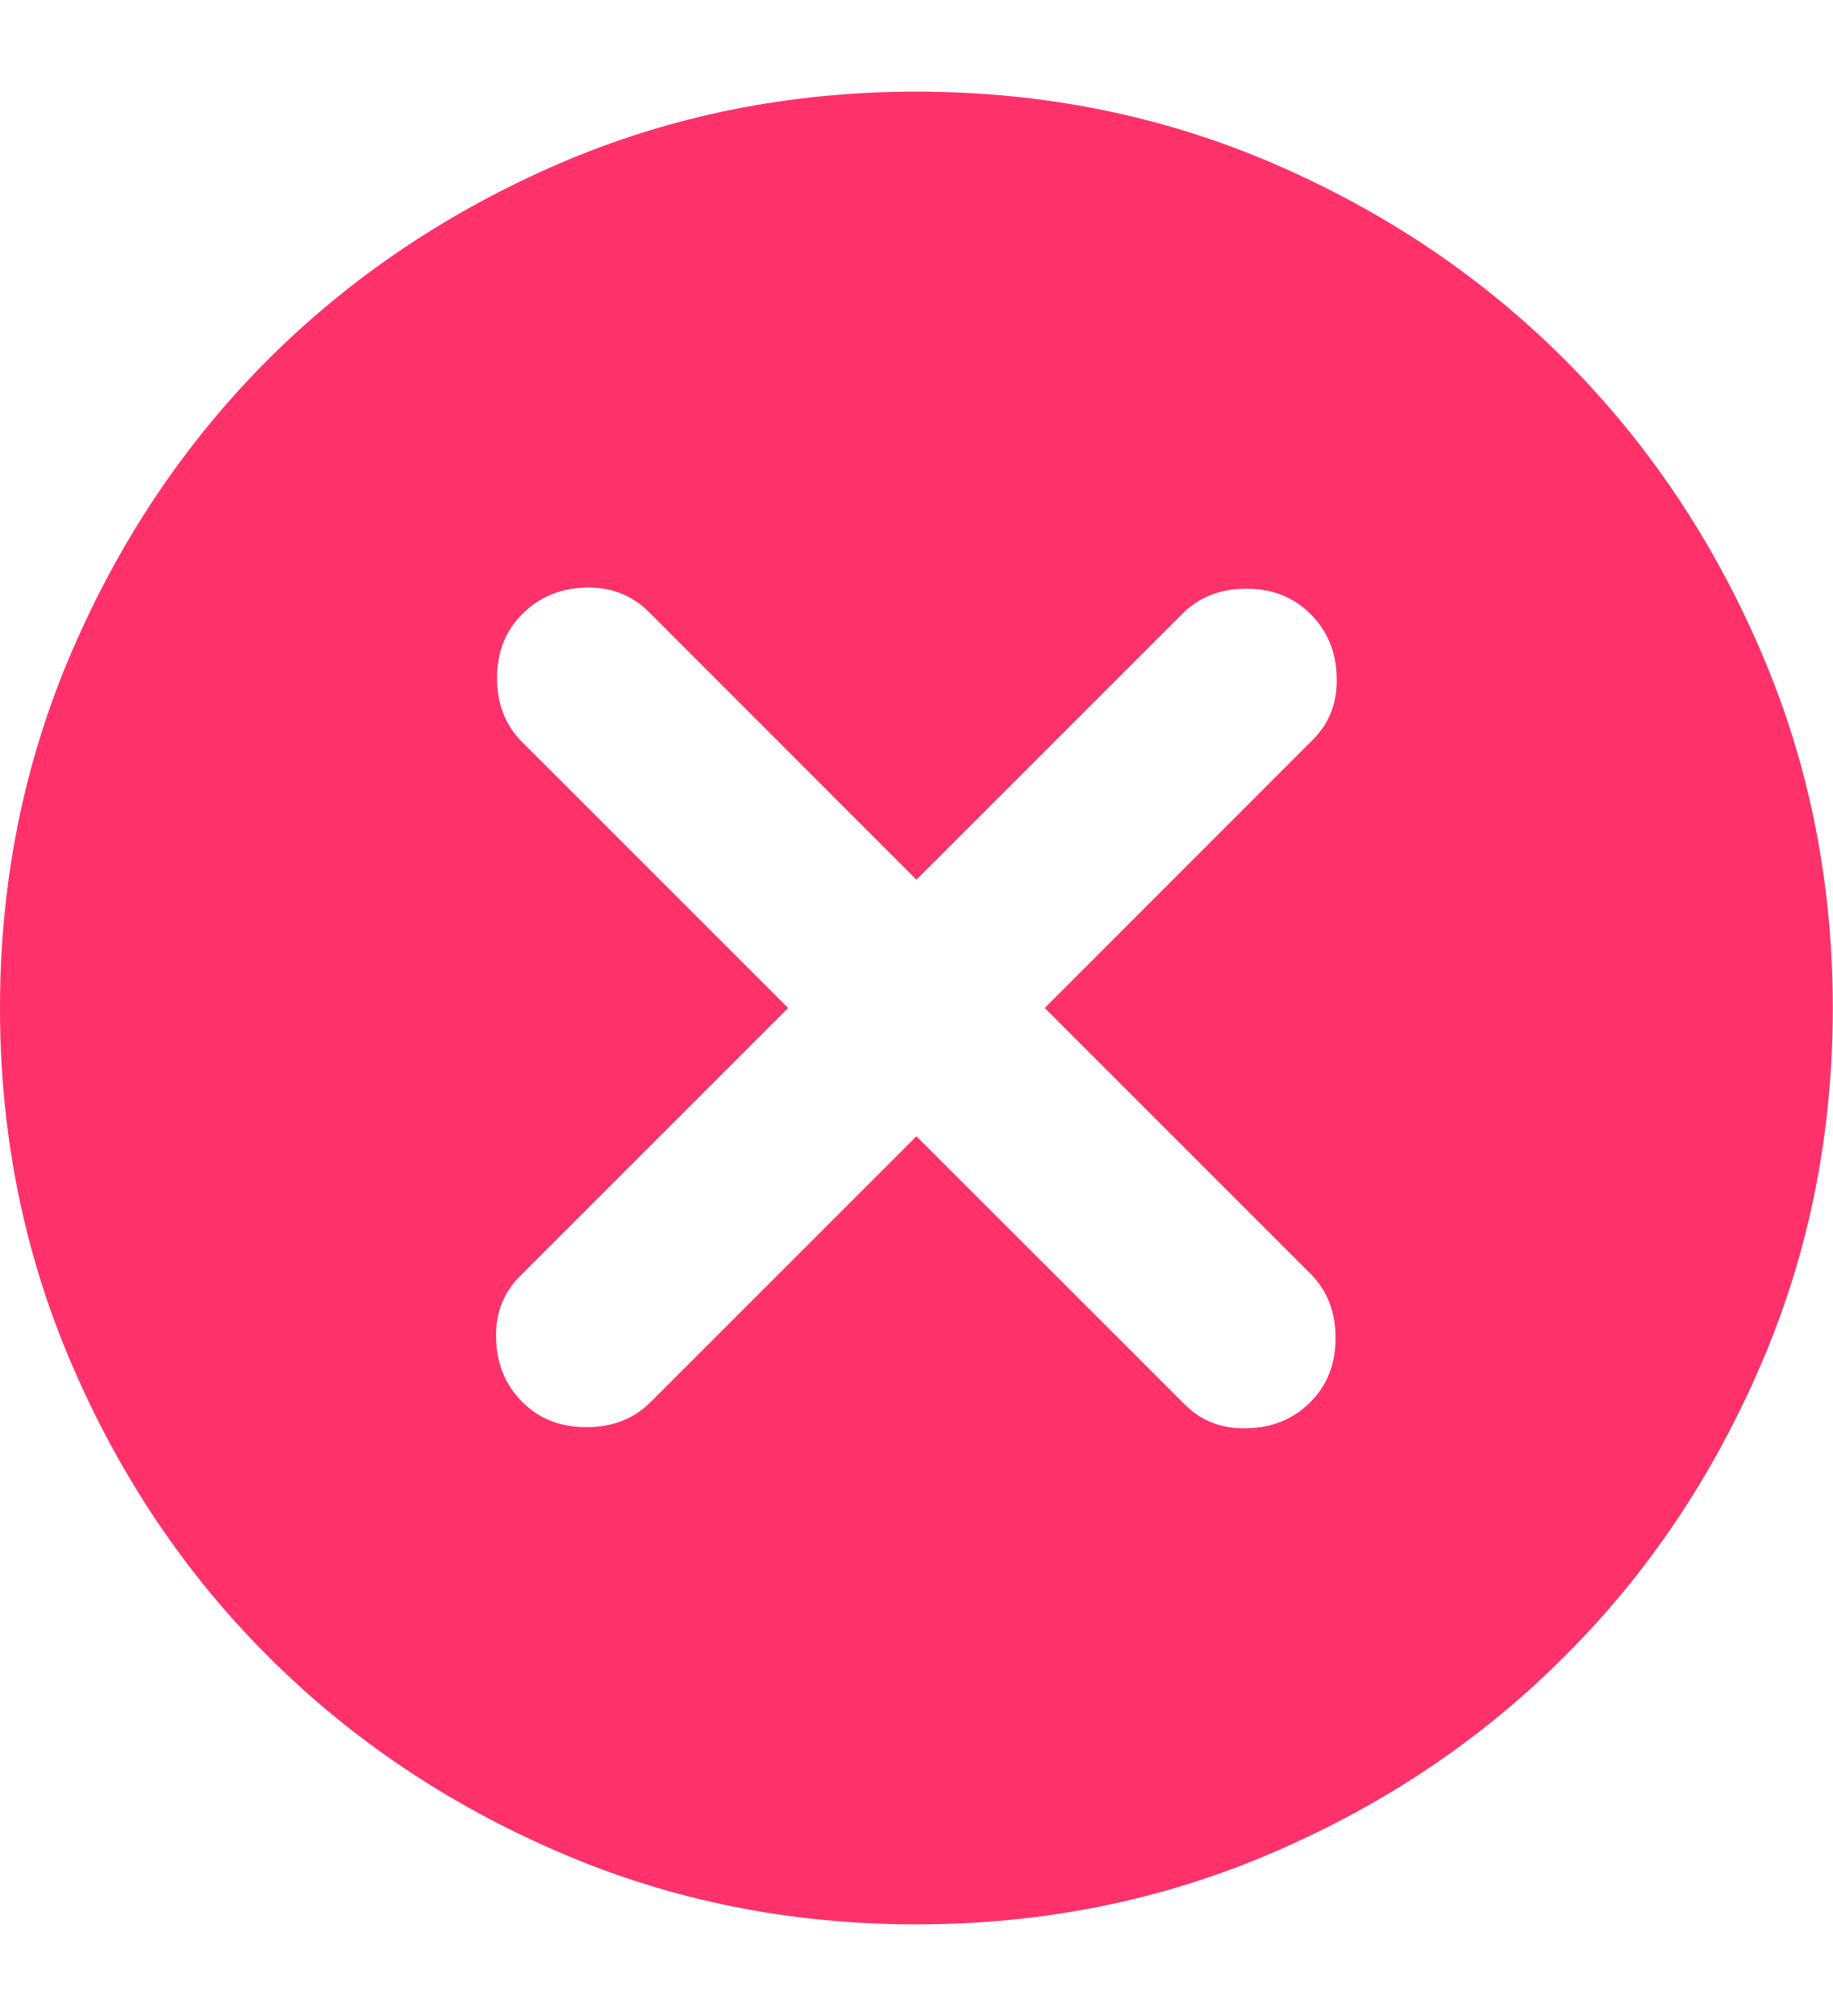
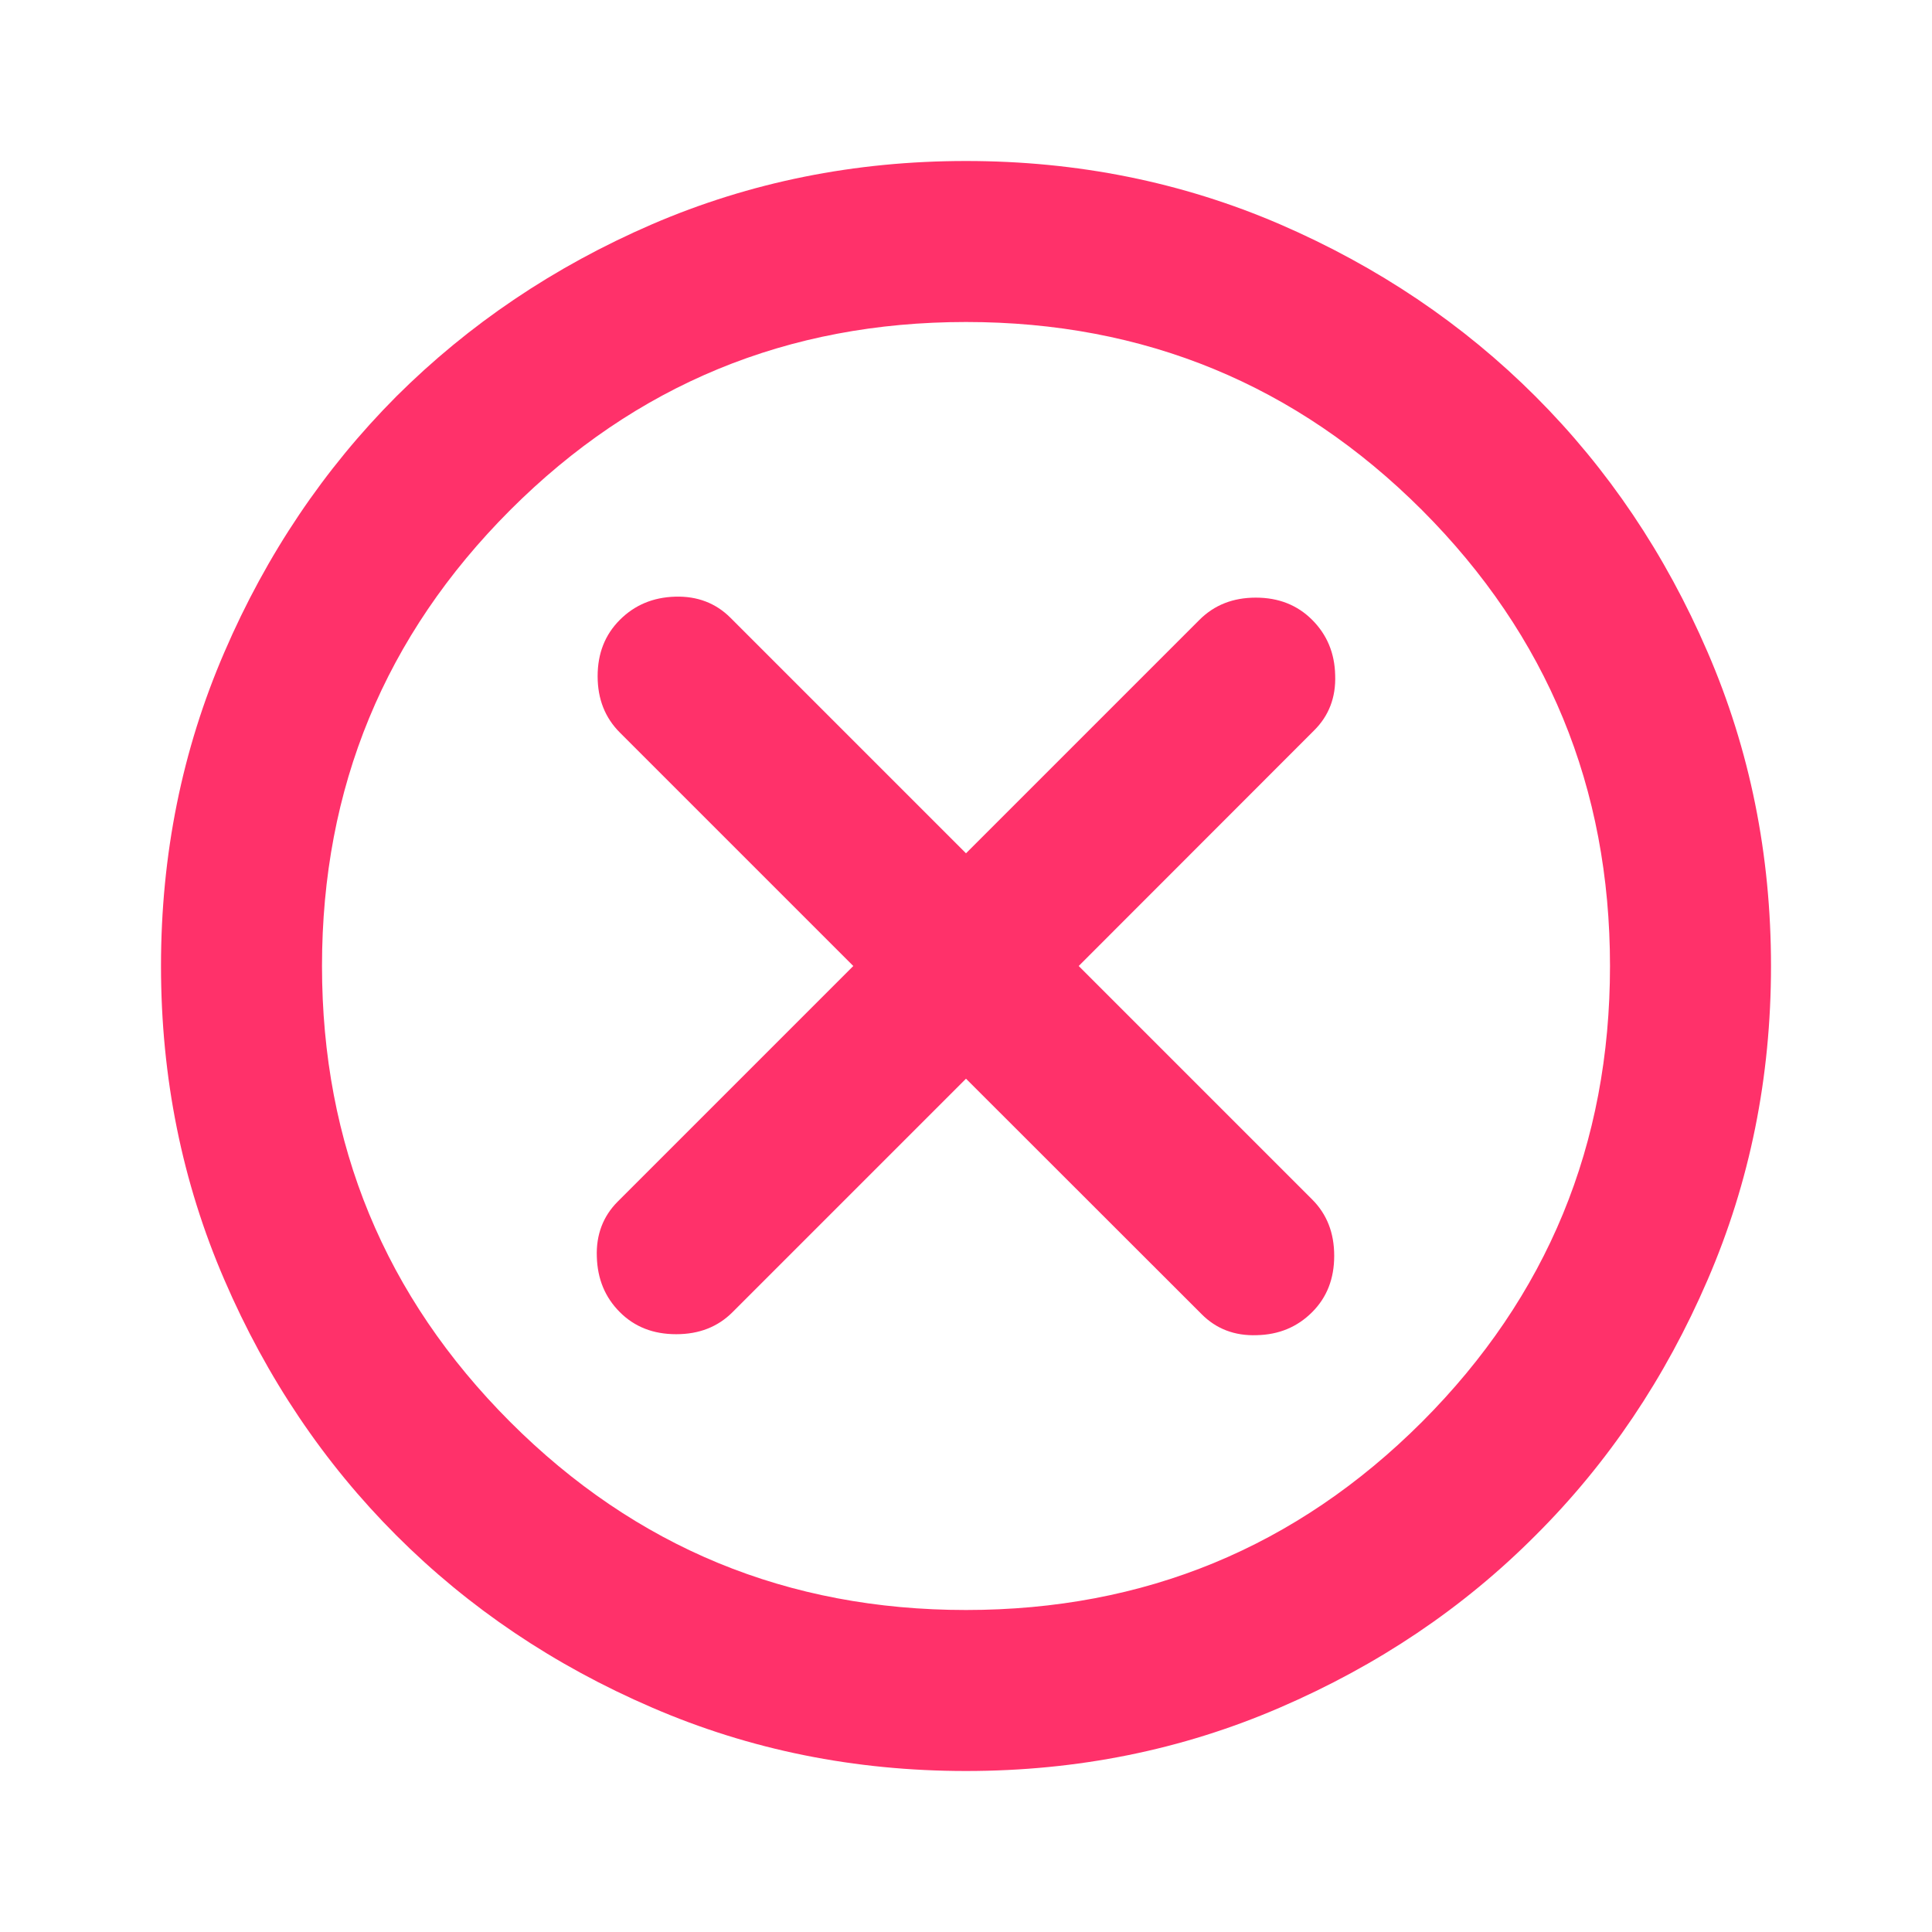
- <svg xmlns="http://www.w3.org/2000/svg" width="10" height="11" viewBox="0 0 10 11" fill="none">
-   <path d="M2.85 7.65C2.942 7.742 3.058 7.787 3.2 7.787C3.342 7.787 3.458 7.742 3.55 7.65L5 6.2L6.463 7.662C6.554 7.754 6.669 7.798 6.806 7.793C6.944 7.79 7.058 7.742 7.15 7.65C7.242 7.558 7.287 7.442 7.287 7.3C7.287 7.158 7.242 7.042 7.15 6.95L5.7 5.5L7.162 4.037C7.254 3.946 7.298 3.831 7.293 3.693C7.29 3.556 7.242 3.442 7.15 3.35C7.058 3.258 6.942 3.212 6.8 3.212C6.658 3.212 6.542 3.258 6.45 3.35L5 4.8L3.538 3.337C3.446 3.246 3.331 3.202 3.194 3.206C3.056 3.21 2.942 3.258 2.85 3.35C2.758 3.442 2.712 3.558 2.712 3.7C2.712 3.842 2.758 3.958 2.85 4.05L4.3 5.5L2.837 6.963C2.746 7.054 2.702 7.169 2.707 7.306C2.711 7.444 2.758 7.558 2.85 7.65ZM5 10.5C4.308 10.5 3.658 10.369 3.05 10.106C2.442 9.844 1.913 9.488 1.462 9.037C1.012 8.588 0.656 8.058 0.394 7.45C0.131 6.842 0 6.192 0 5.5C0 4.808 0.131 4.158 0.394 3.55C0.656 2.942 1.012 2.413 1.462 1.962C1.913 1.512 2.442 1.156 3.05 0.893C3.658 0.631 4.308 0.5 5 0.5C5.692 0.5 6.342 0.631 6.95 0.893C7.558 1.156 8.088 1.512 8.537 1.962C8.988 2.413 9.344 2.942 9.606 3.55C9.869 4.158 10 4.808 10 5.5C10 6.192 9.869 6.842 9.606 7.45C9.344 8.058 8.988 8.588 8.537 9.037C8.088 9.488 7.558 9.844 6.95 10.106C6.342 10.369 5.692 10.5 5 10.5Z" fill="#FF316A" />
+ <svg xmlns="http://www.w3.org/2000/svg" width="12" height="12" viewBox="0 0 12 12" fill="none">
+   <mask id="mask0_958_4923" style="mask-type:alpha" maskUnits="userSpaceOnUse" x="0" y="0" width="12" height="12">
+     <rect width="12" height="12" fill="#D9D9D9" />
+   </mask>
+   <g mask="url(#mask0_958_4923)">
+     <path d="M3.85 8.15C3.942 8.242 4.058 8.287 4.2 8.287C4.342 8.287 4.458 8.242 4.55 8.15L6 6.7L7.463 8.162C7.554 8.254 7.669 8.298 7.806 8.293C7.944 8.29 8.058 8.242 8.15 8.15C8.242 8.058 8.287 7.942 8.287 7.8C8.287 7.658 8.242 7.542 8.15 7.45L6.7 6L8.162 4.537C8.254 4.446 8.298 4.331 8.293 4.194C8.29 4.056 8.242 3.942 8.15 3.85C8.058 3.758 7.942 3.712 7.8 3.712C7.658 3.712 7.542 3.758 7.45 3.85L6 5.3L4.537 3.837C4.446 3.746 4.331 3.702 4.194 3.706C4.056 3.71 3.942 3.758 3.85 3.85C3.758 3.942 3.712 4.058 3.712 4.2C3.712 4.342 3.758 4.458 3.85 4.55L5.3 6L3.837 7.463C3.746 7.554 3.702 7.669 3.707 7.806C3.711 7.944 3.758 8.058 3.85 8.15ZM6 11C5.308 11 4.658 10.869 4.05 10.606C3.442 10.344 2.913 9.988 2.462 9.537C2.013 9.088 1.656 8.558 1.394 7.95C1.131 7.342 1 6.692 1 6C1 5.308 1.131 4.658 1.394 4.05C1.656 3.442 2.013 2.913 2.462 2.462C2.913 2.013 3.442 1.656 4.05 1.393C4.658 1.131 5.308 1 6 1C6.692 1 7.342 1.131 7.95 1.393C8.558 1.656 9.088 2.013 9.537 2.462C9.988 2.913 10.344 3.442 10.606 4.05C10.869 4.658 11 5.308 11 6C11 6.692 10.869 7.342 10.606 7.95C10.344 8.558 9.988 9.088 9.537 9.537C9.088 9.988 8.558 10.344 7.95 10.606C7.342 10.869 6.692 11 6 11ZM6 10C7.108 10 8.052 9.611 8.832 8.832C9.611 8.052 10 7.108 10 6C10 4.892 9.611 3.948 8.832 3.168C8.052 2.389 7.108 2 6 2C4.892 2 3.948 2.389 3.169 3.168C2.39 3.948 2 4.892 2 6C2 7.108 2.39 8.052 3.169 8.832C3.948 9.611 4.892 10 6 10Z" fill="#FF316A" />
+   </g>
</svg>
